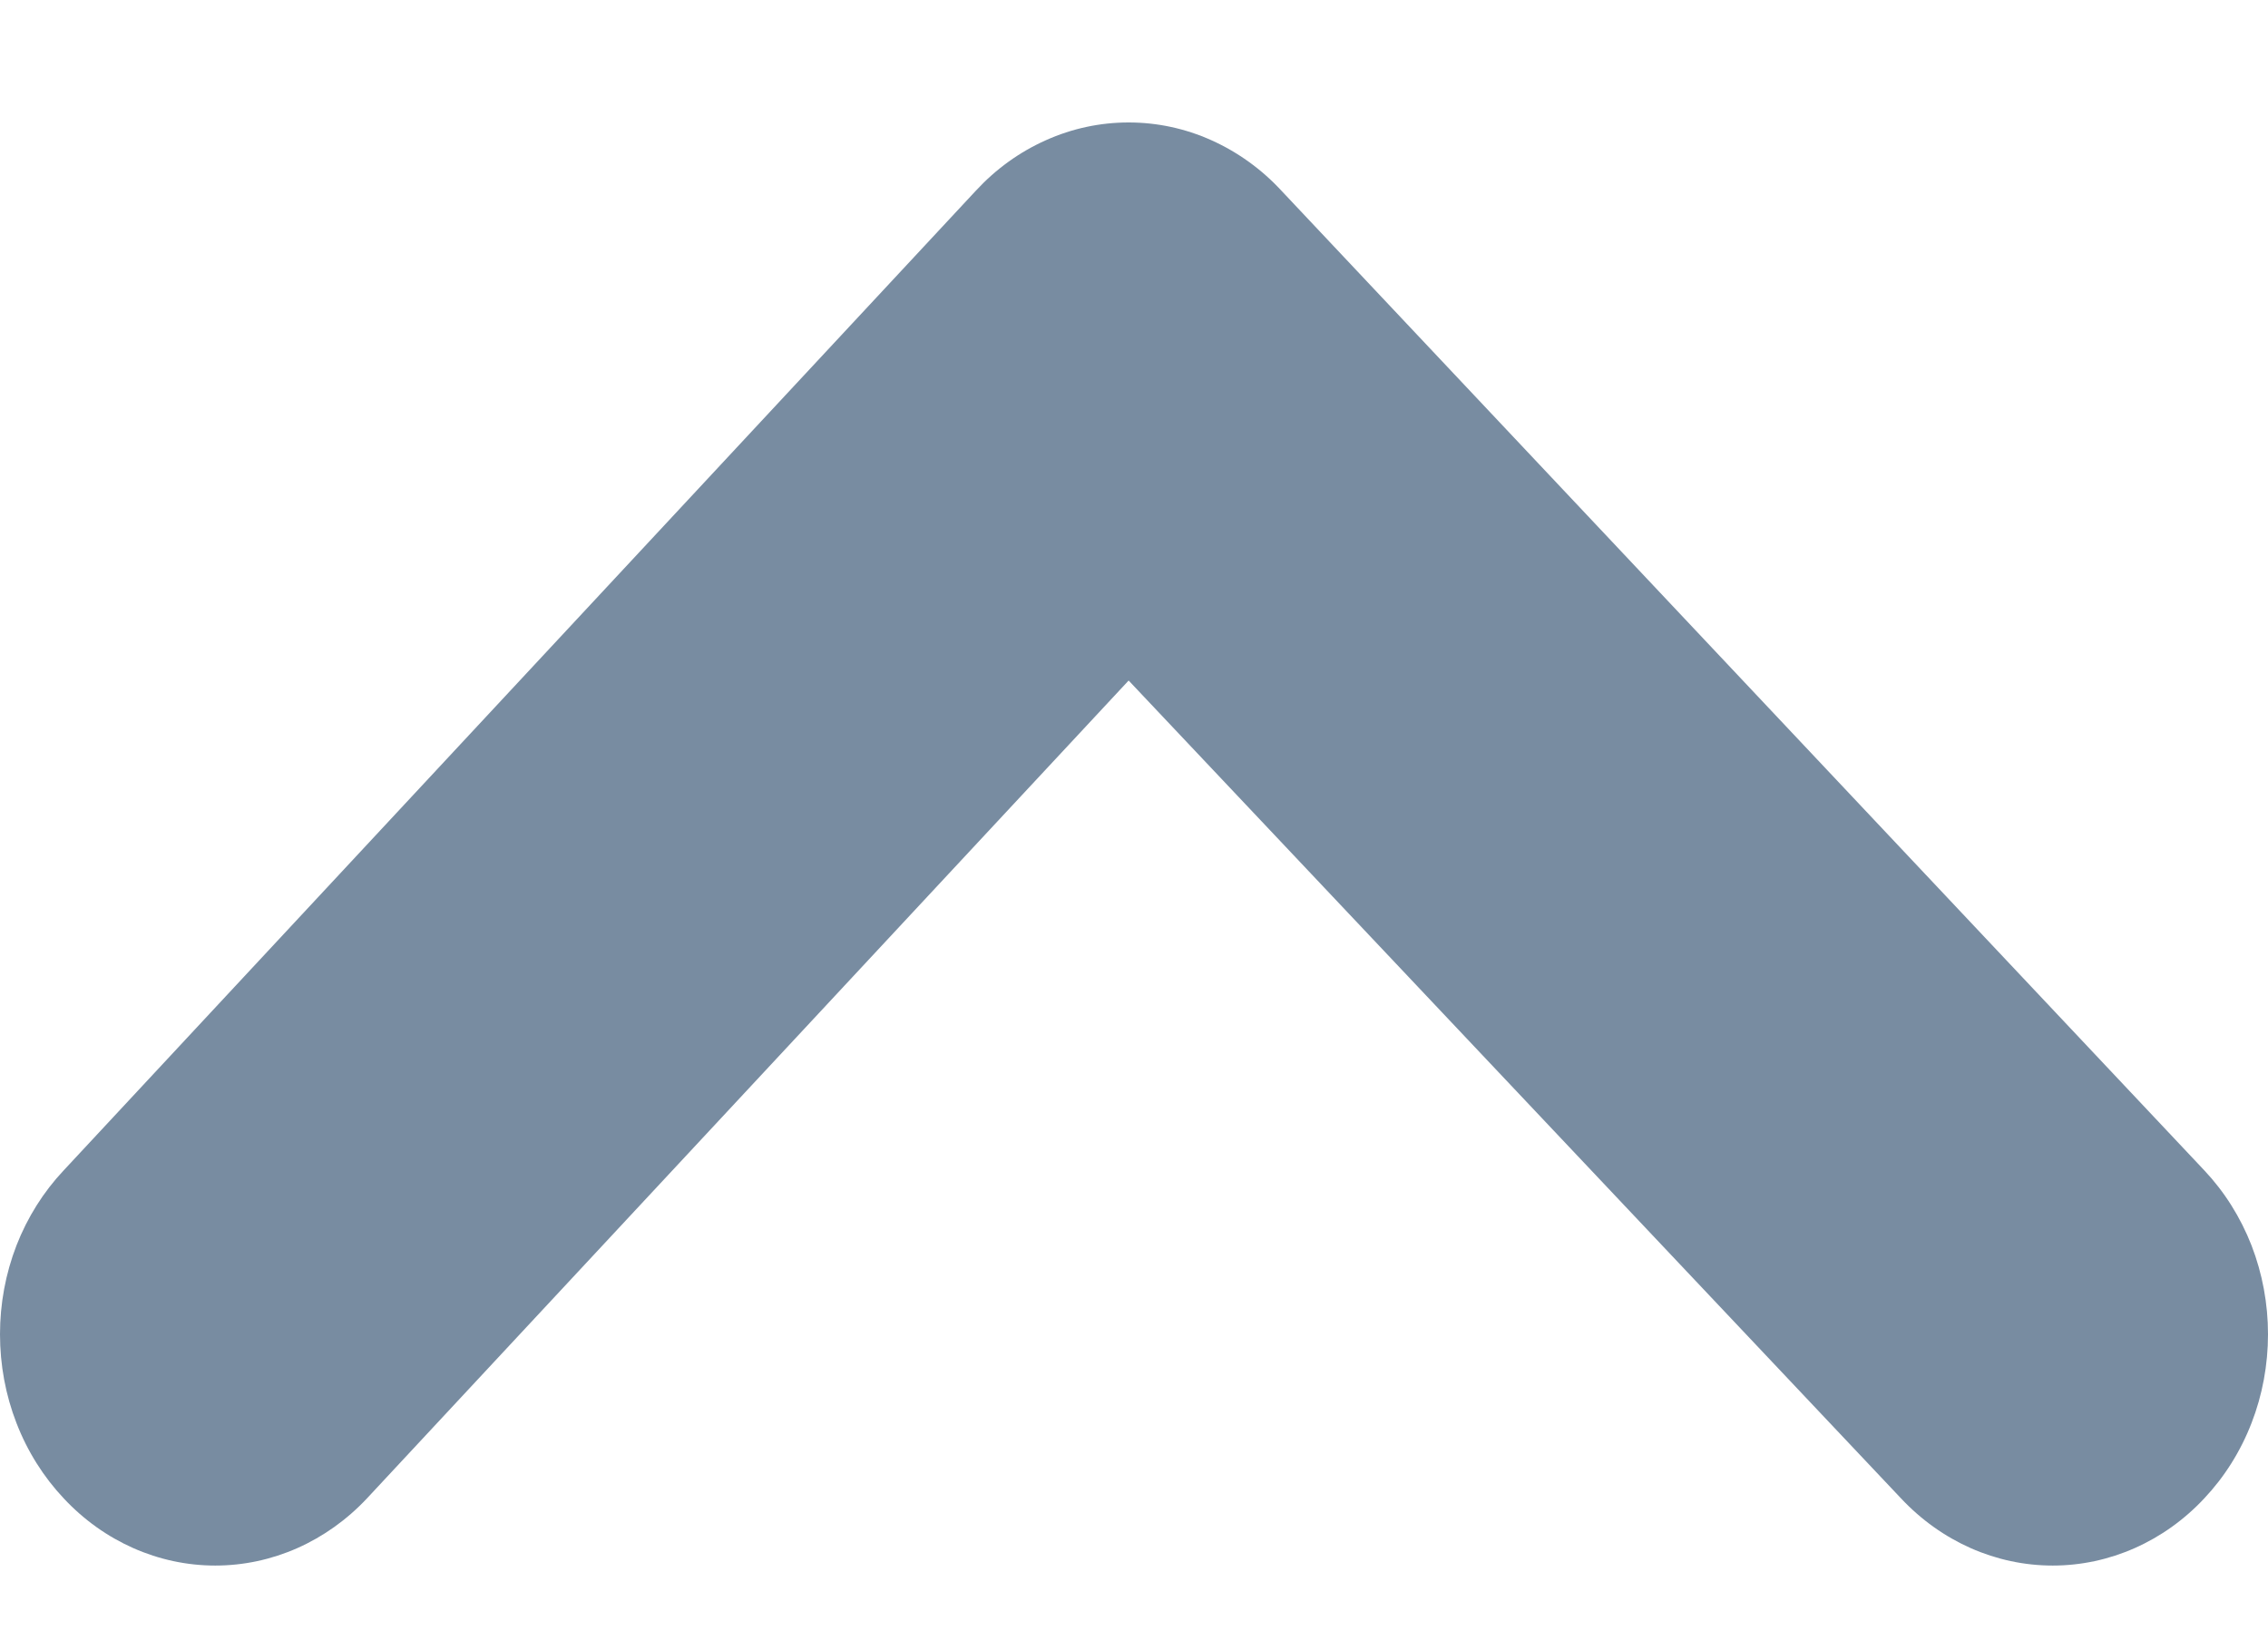
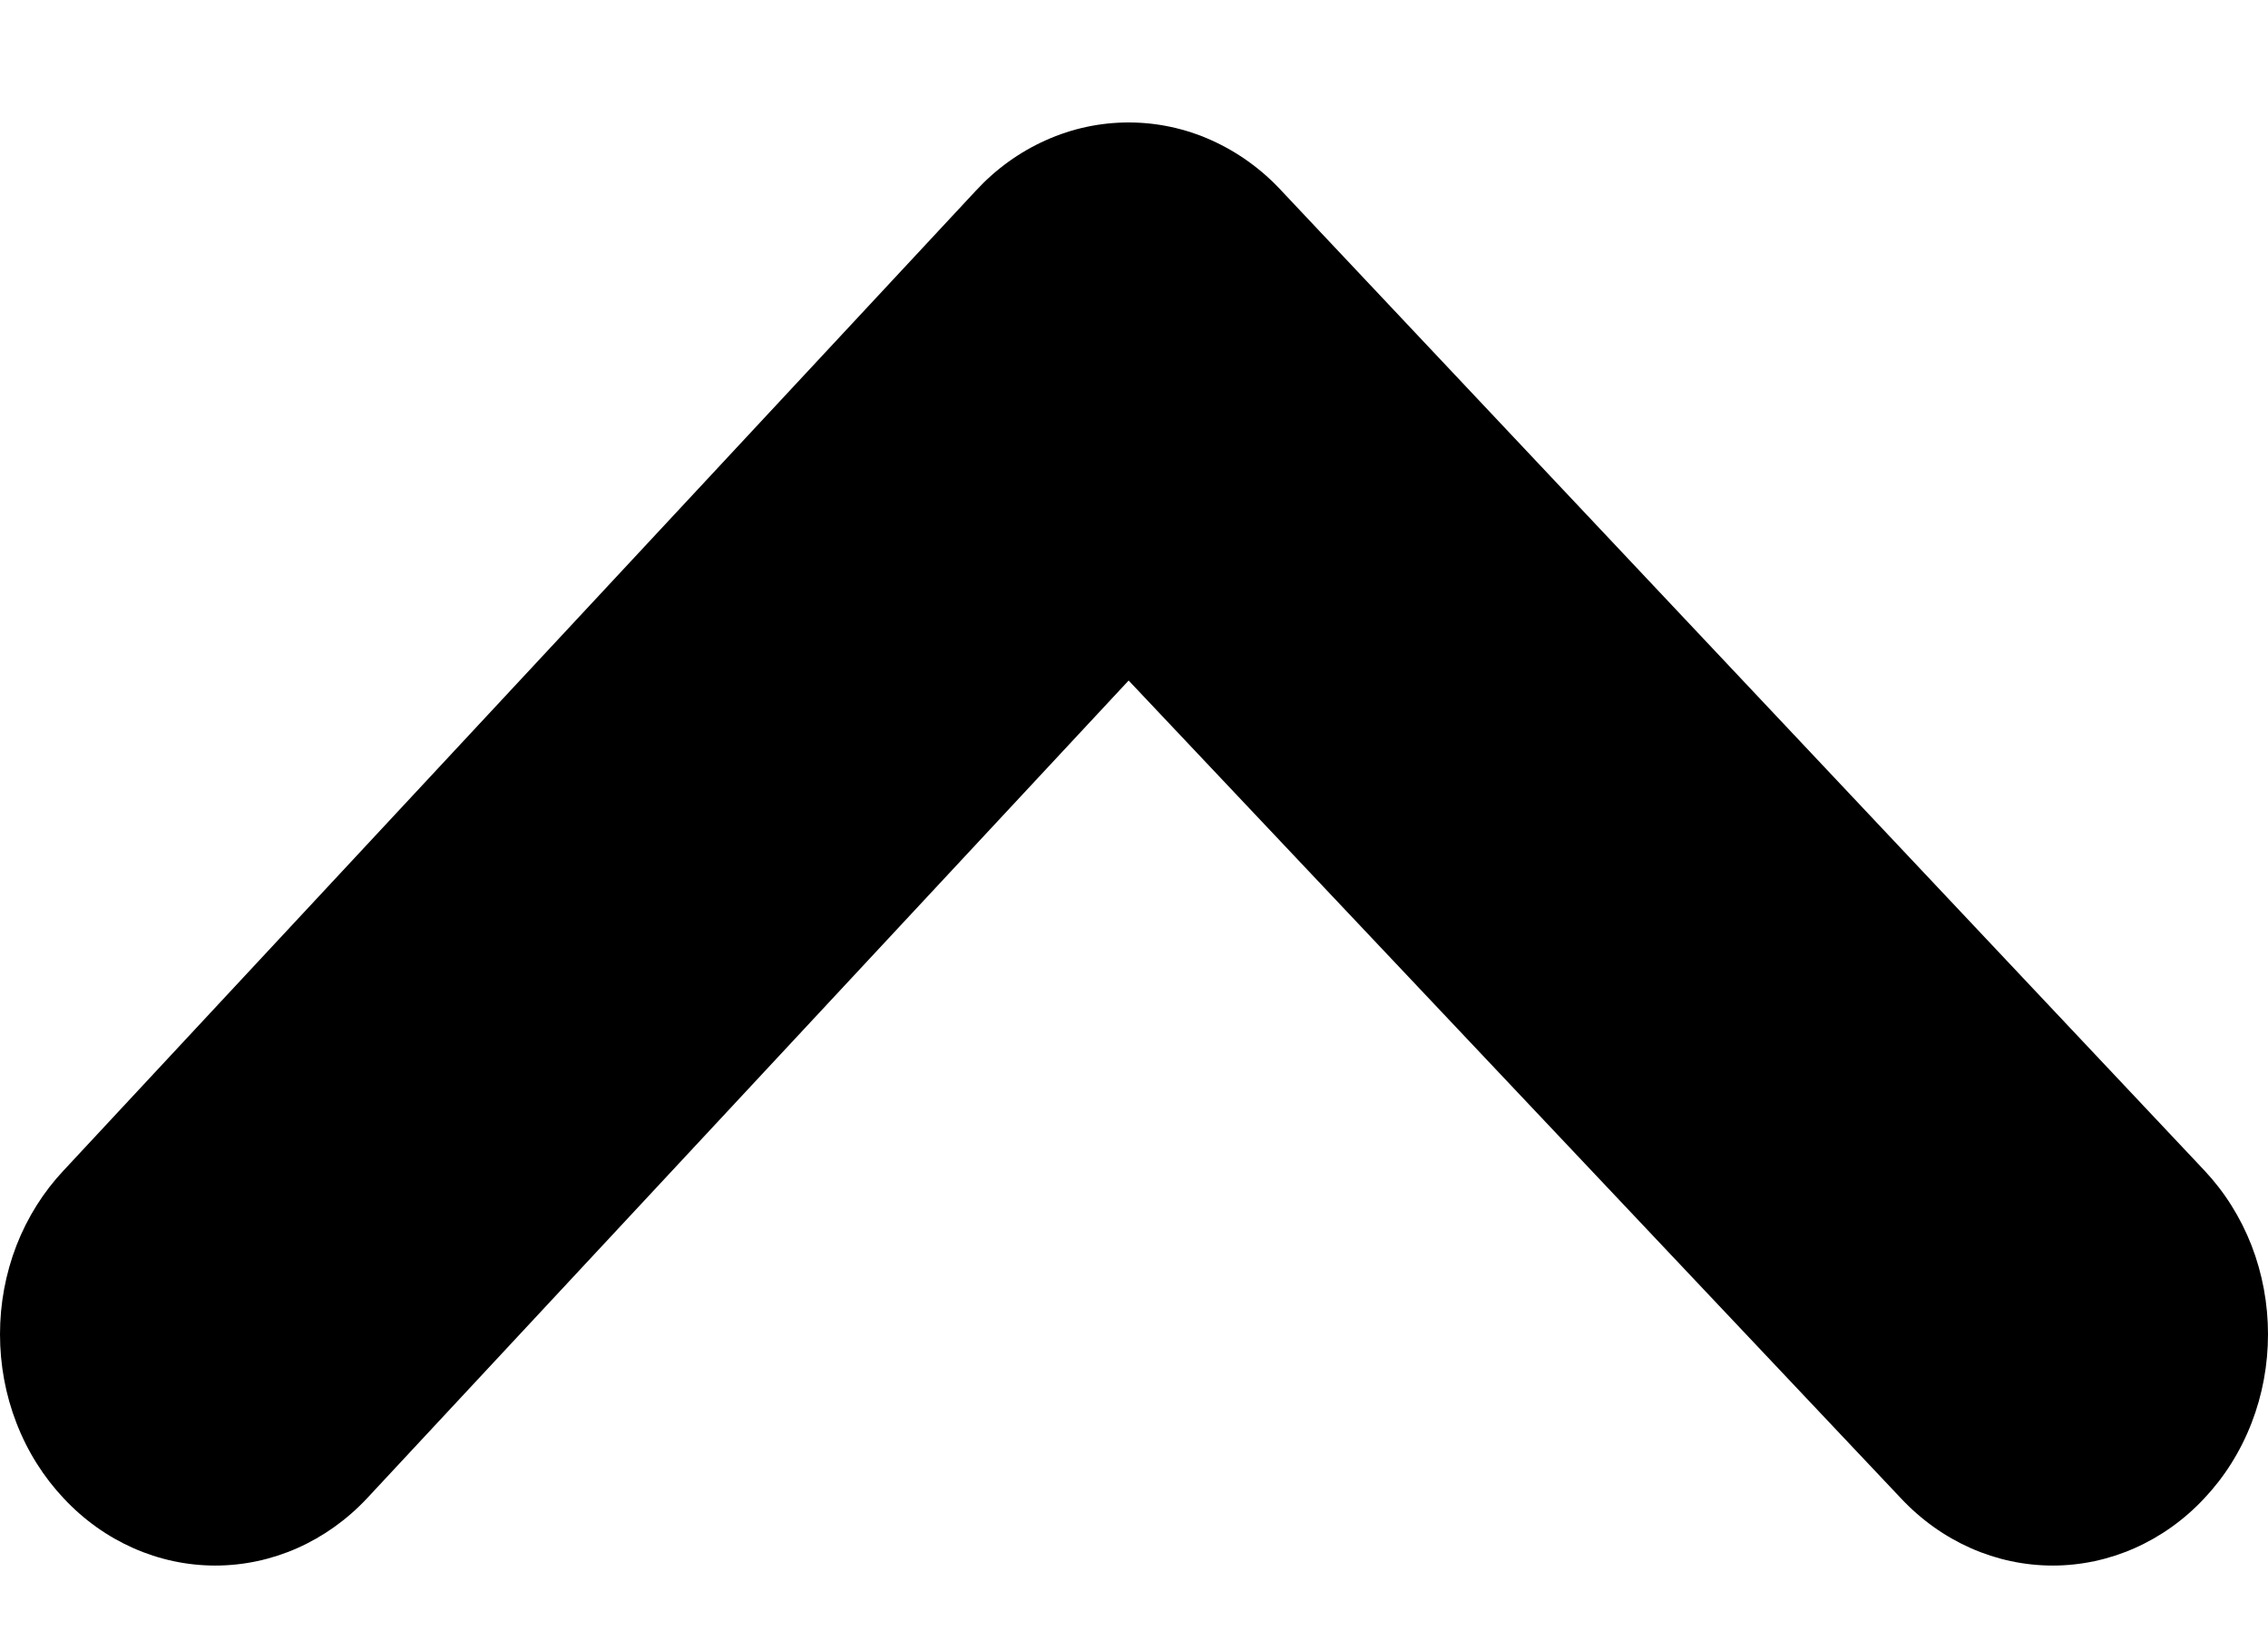
- <svg xmlns="http://www.w3.org/2000/svg" width="11" height="8" viewBox="0 0 11 8" fill="none">
-   <path d="M10.691 7.268C10.496 7.477 10.231 7.594 9.956 7.594C9.68 7.594 9.416 7.477 9.22 7.268L5.474 3.301L1.78 7.268C1.584 7.477 1.32 7.594 1.044 7.594C0.769 7.594 0.504 7.477 0.309 7.268C0.211 7.164 0.133 7.04 0.08 6.903C0.027 6.767 0 6.62 0 6.472C0 6.324 0.027 6.178 0.08 6.041C0.133 5.905 0.211 5.781 0.309 5.677L4.733 0.925C4.83 0.82 4.945 0.737 5.073 0.68C5.2 0.623 5.336 0.594 5.474 0.594C5.612 0.594 5.748 0.623 5.875 0.68C6.002 0.737 6.118 0.82 6.215 0.925L10.691 5.677C10.789 5.781 10.867 5.905 10.92 6.041C10.973 6.178 11 6.324 11 6.472C11 6.62 10.973 6.767 10.92 6.903C10.867 7.04 10.789 7.164 10.691 7.268Z" fill="#788CA1" />
+ <svg xmlns="http://www.w3.org/2000/svg" width="11" height="8" viewBox="0 0 11 8">
+   <path d="M10.691 7.268C10.496 7.477 10.231 7.594 9.956 7.594C9.68 7.594 9.416 7.477 9.22 7.268L5.474 3.301L1.78 7.268C1.584 7.477 1.32 7.594 1.044 7.594C0.769 7.594 0.504 7.477 0.309 7.268C0.211 7.164 0.133 7.04 0.08 6.903C0.027 6.767 0 6.62 0 6.472C0 6.324 0.027 6.178 0.08 6.041C0.133 5.905 0.211 5.781 0.309 5.677L4.733 0.925C4.83 0.82 4.945 0.737 5.073 0.68C5.2 0.623 5.336 0.594 5.474 0.594C5.612 0.594 5.748 0.623 5.875 0.68C6.002 0.737 6.118 0.82 6.215 0.925L10.691 5.677C10.789 5.781 10.867 5.905 10.92 6.041C10.973 6.178 11 6.324 11 6.472C11 6.62 10.973 6.767 10.92 6.903C10.867 7.04 10.789 7.164 10.691 7.268Z" />
</svg>
